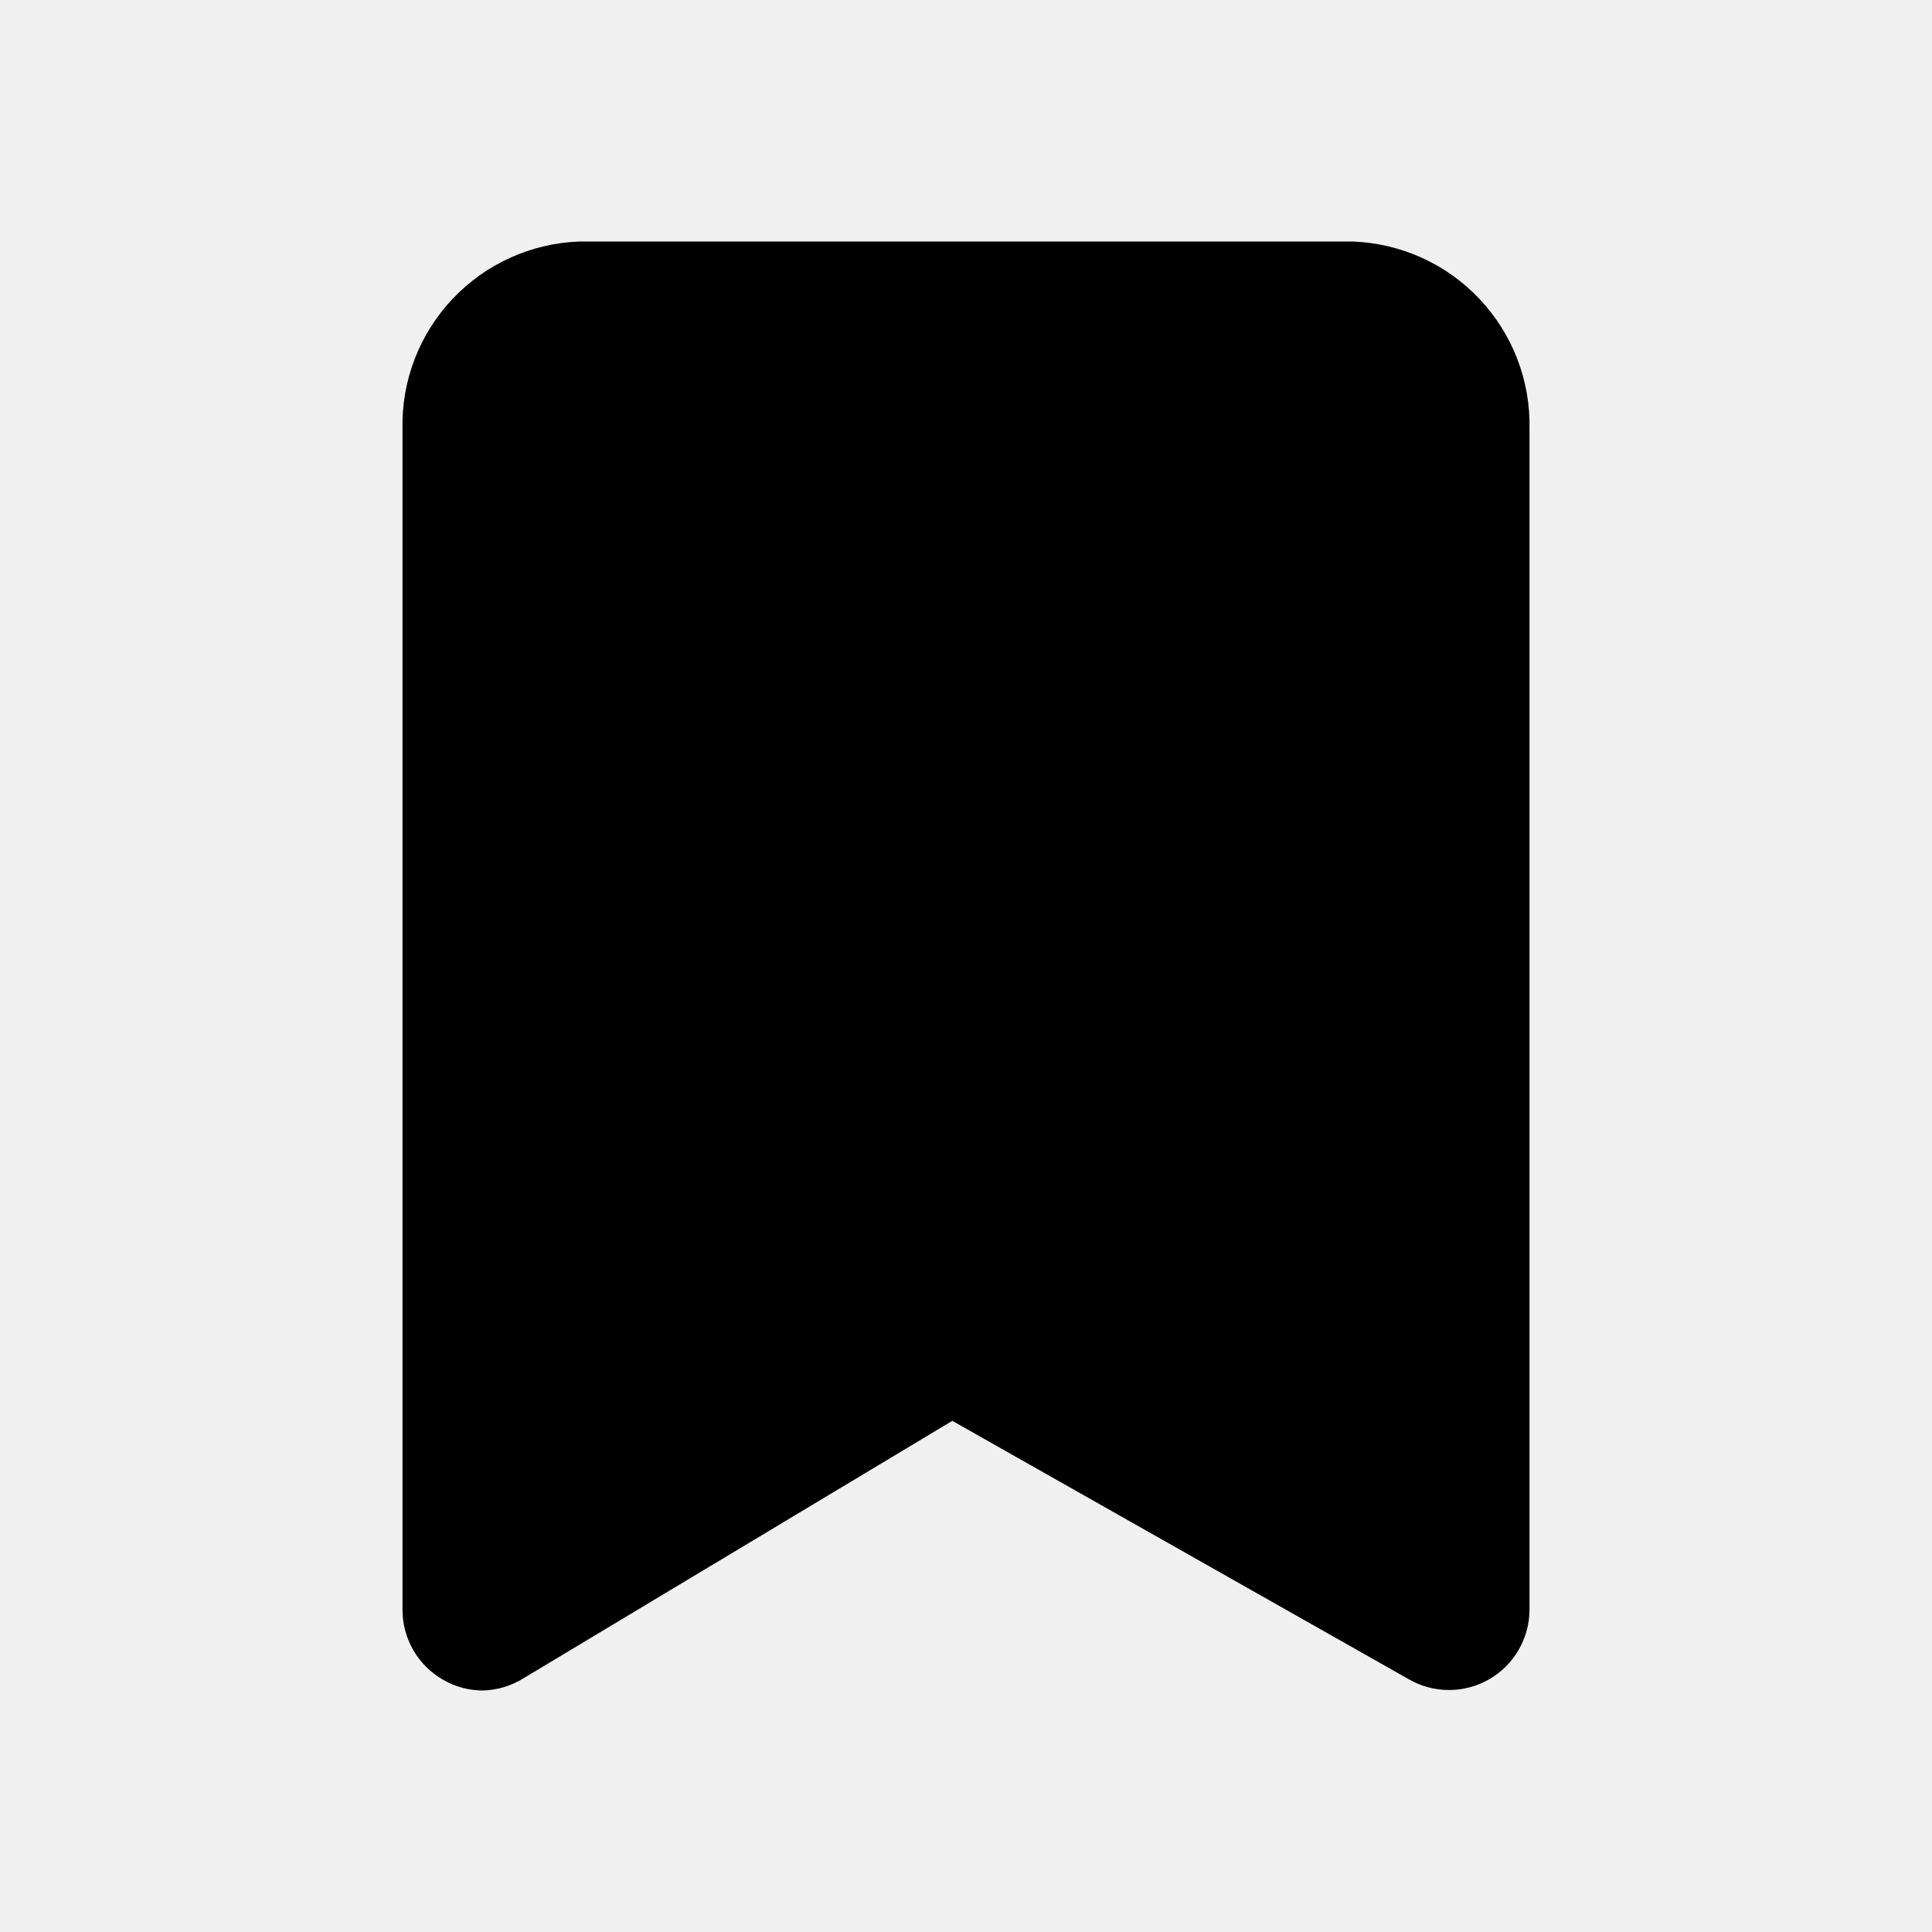
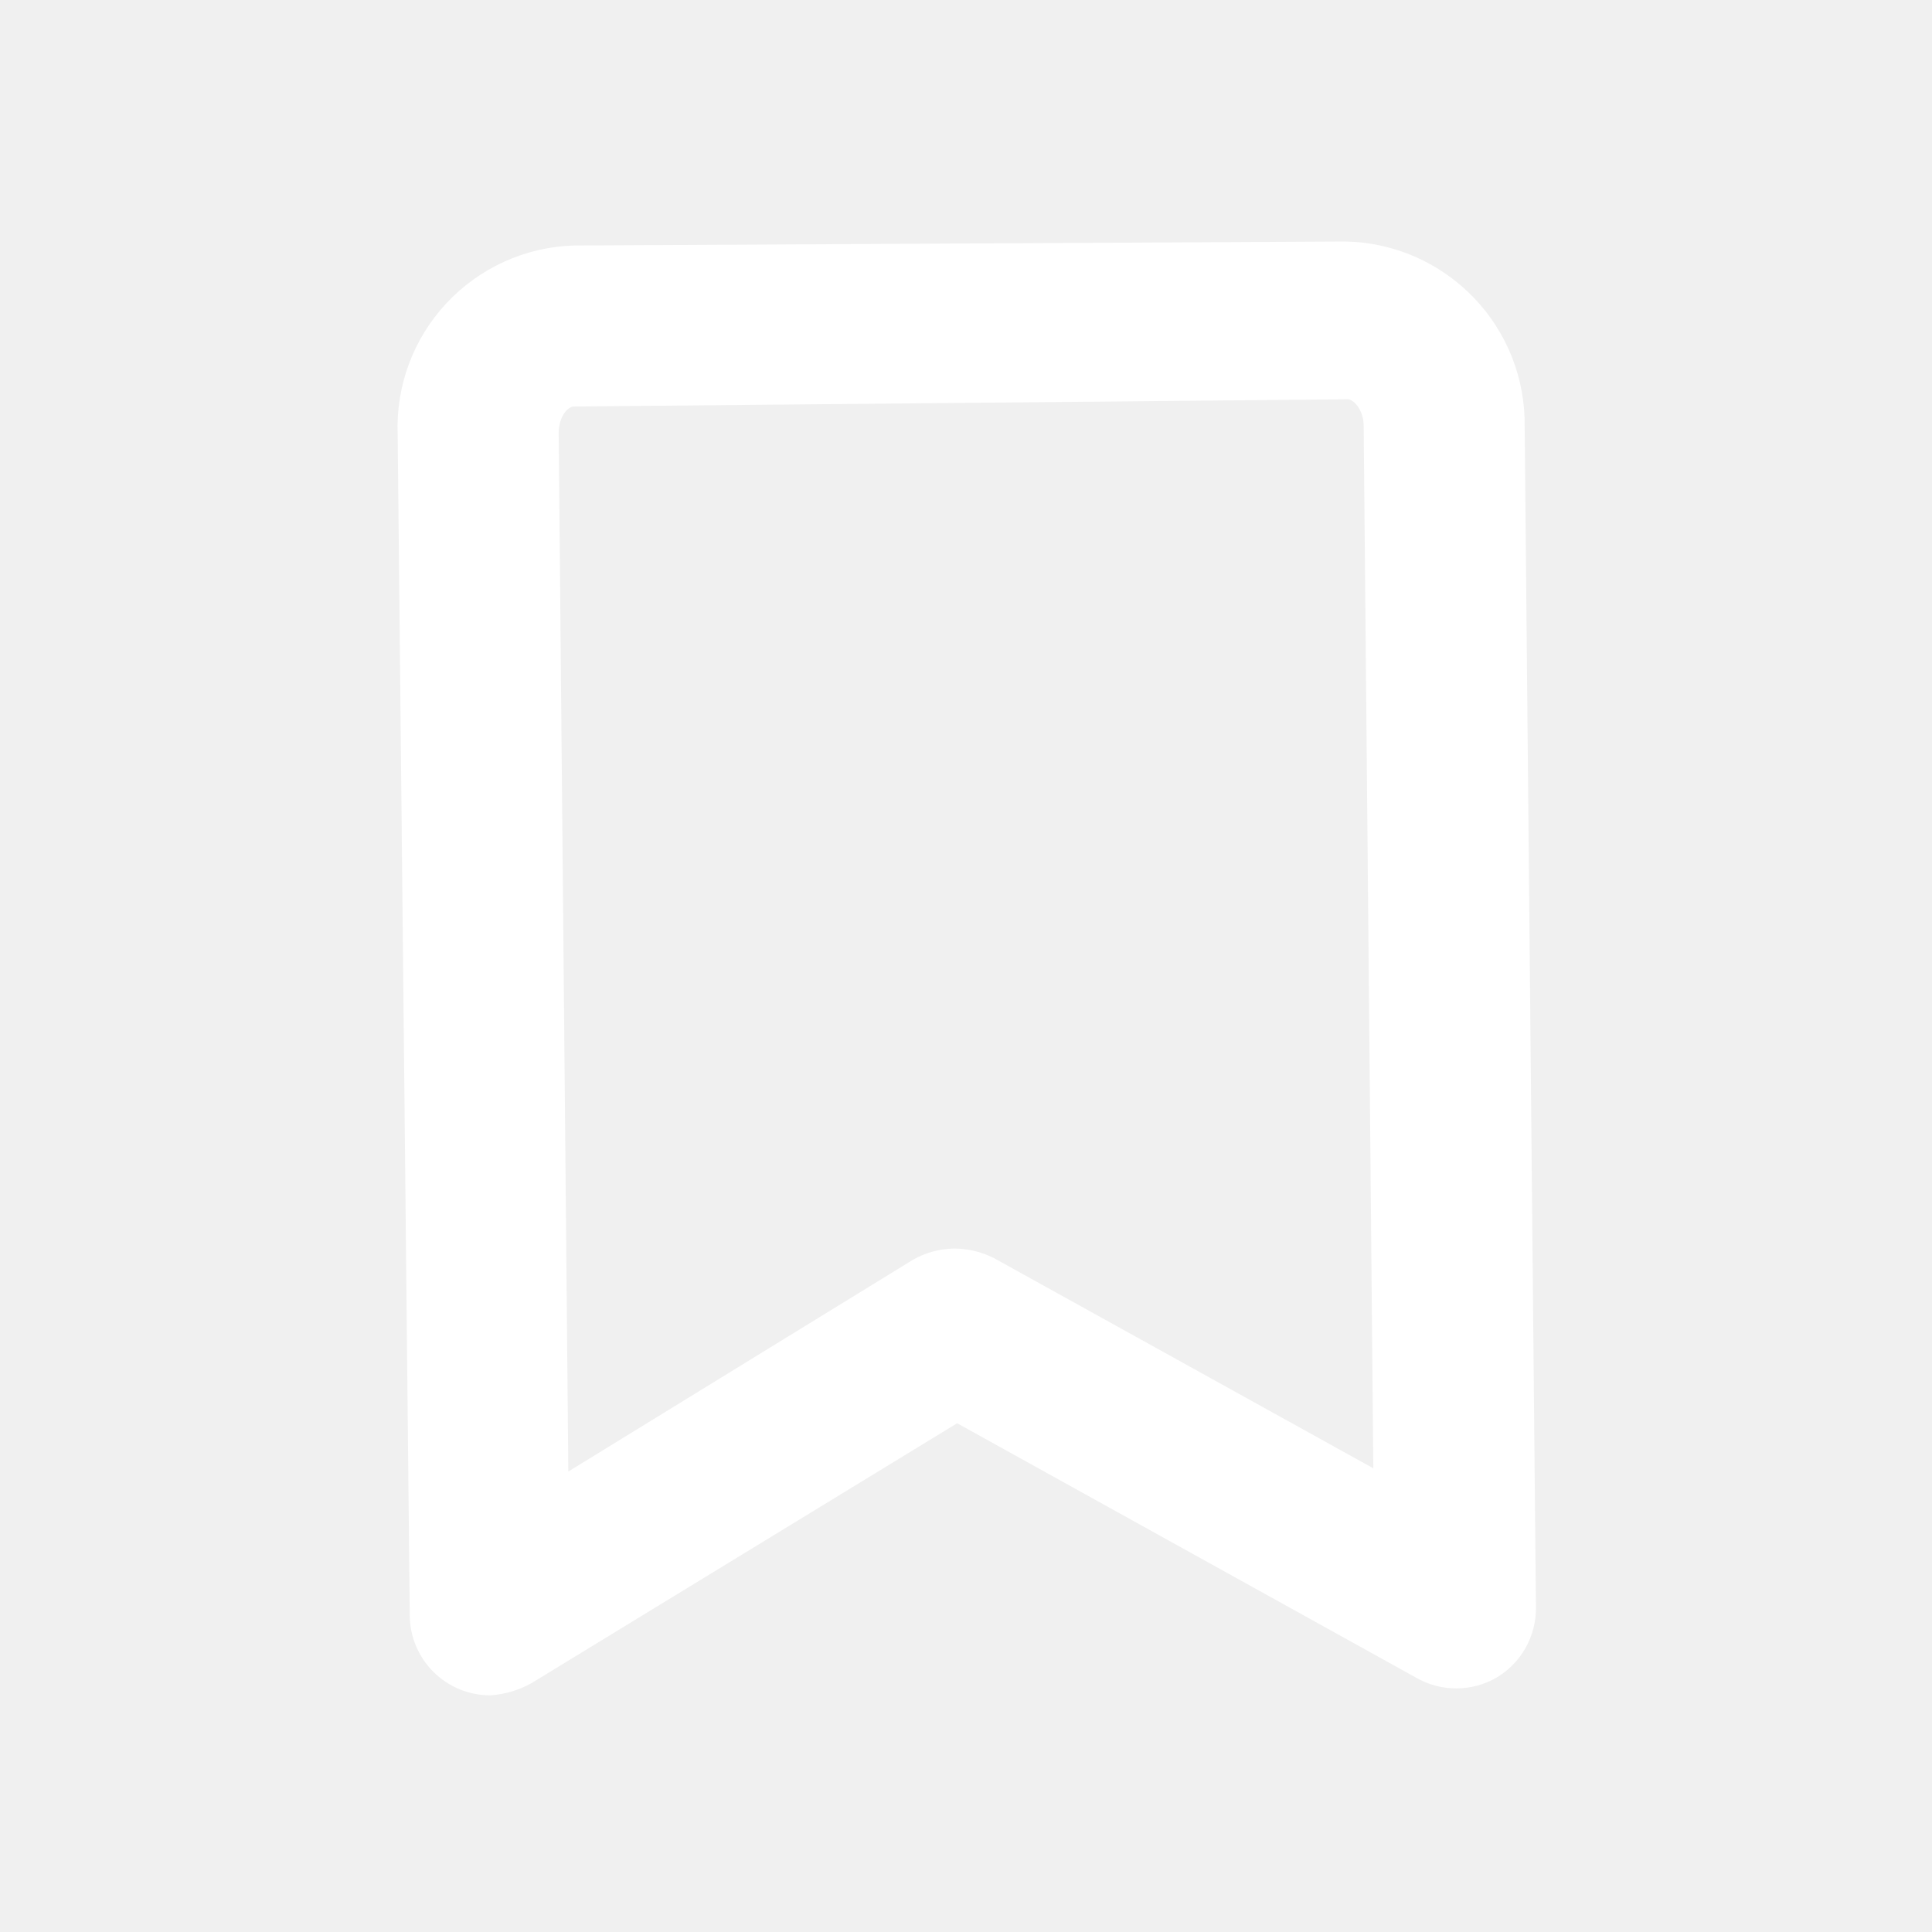
<svg xmlns="http://www.w3.org/2000/svg" width="24" height="24" viewBox="0 0 24 24" fill="none">
-   <g clip-path="url(#clip0_306_3781)">
-     <path d="M6 21C5.828 21 5.659 20.955 5.51 20.87C5.356 20.783 5.227 20.657 5.137 20.504C5.048 20.351 5 20.177 5 20V5.33C4.986 4.73 5.21 4.149 5.622 3.713C6.033 3.277 6.601 3.021 7.2 3H16.8C17.399 3.021 17.967 3.277 18.378 3.713C18.79 4.149 19.014 4.73 19 5.33V20C18.999 20.174 18.952 20.346 18.864 20.497C18.777 20.648 18.651 20.773 18.5 20.86C18.348 20.948 18.175 20.994 18 20.994C17.825 20.994 17.652 20.948 17.5 20.86L11.83 17.65L6.5 20.85C6.35 20.943 6.177 20.995 6 21V21Z" fill="black" />
+   <g clip-path="url(#clip0_301_3590)">
+     <path d="M6.09 21.06C5.825 21.06 5.57 20.955 5.383 20.767C5.195 20.58 5.09 20.325 5.09 20.06L4.94 5.4C4.928 5.102 4.975 4.805 5.078 4.526C5.181 4.246 5.339 3.99 5.541 3.772C5.744 3.553 5.988 3.377 6.259 3.253C6.53 3.129 6.822 3.06 7.12 3.05L16.71 3C17.008 3.005 17.302 3.069 17.576 3.188C17.849 3.307 18.096 3.479 18.303 3.693C18.511 3.908 18.673 4.161 18.783 4.438C18.892 4.716 18.945 5.012 18.94 5.31L19.08 19.97C19.082 20.145 19.037 20.318 18.951 20.471C18.865 20.623 18.741 20.751 18.59 20.84C18.438 20.928 18.266 20.974 18.09 20.974C17.915 20.974 17.742 20.928 17.59 20.84L11.89 17.68L6.6 20.91C6.443 20.997 6.269 21.049 6.09 21.06V21.06ZM11.85 15.51C12.024 15.51 12.195 15.551 12.35 15.63L17.06 18.24L16.94 5.29C16.94 5.09 16.81 4.95 16.73 4.96L7.13 5.05C7.05 5.05 6.94 5.18 6.94 5.38L7.06 18.28L11.34 15.65C11.495 15.561 11.671 15.513 11.85 15.51V15.51Z" fill="#FFFFFF" />
  </g>
  <defs>
-     <clipPath id="clip0_306_3781">
+     <clipPath id="clip0_301_3590">
      <rect width="24" height="24" fill="white" />
    </clipPath>
  </defs>
</svg>
